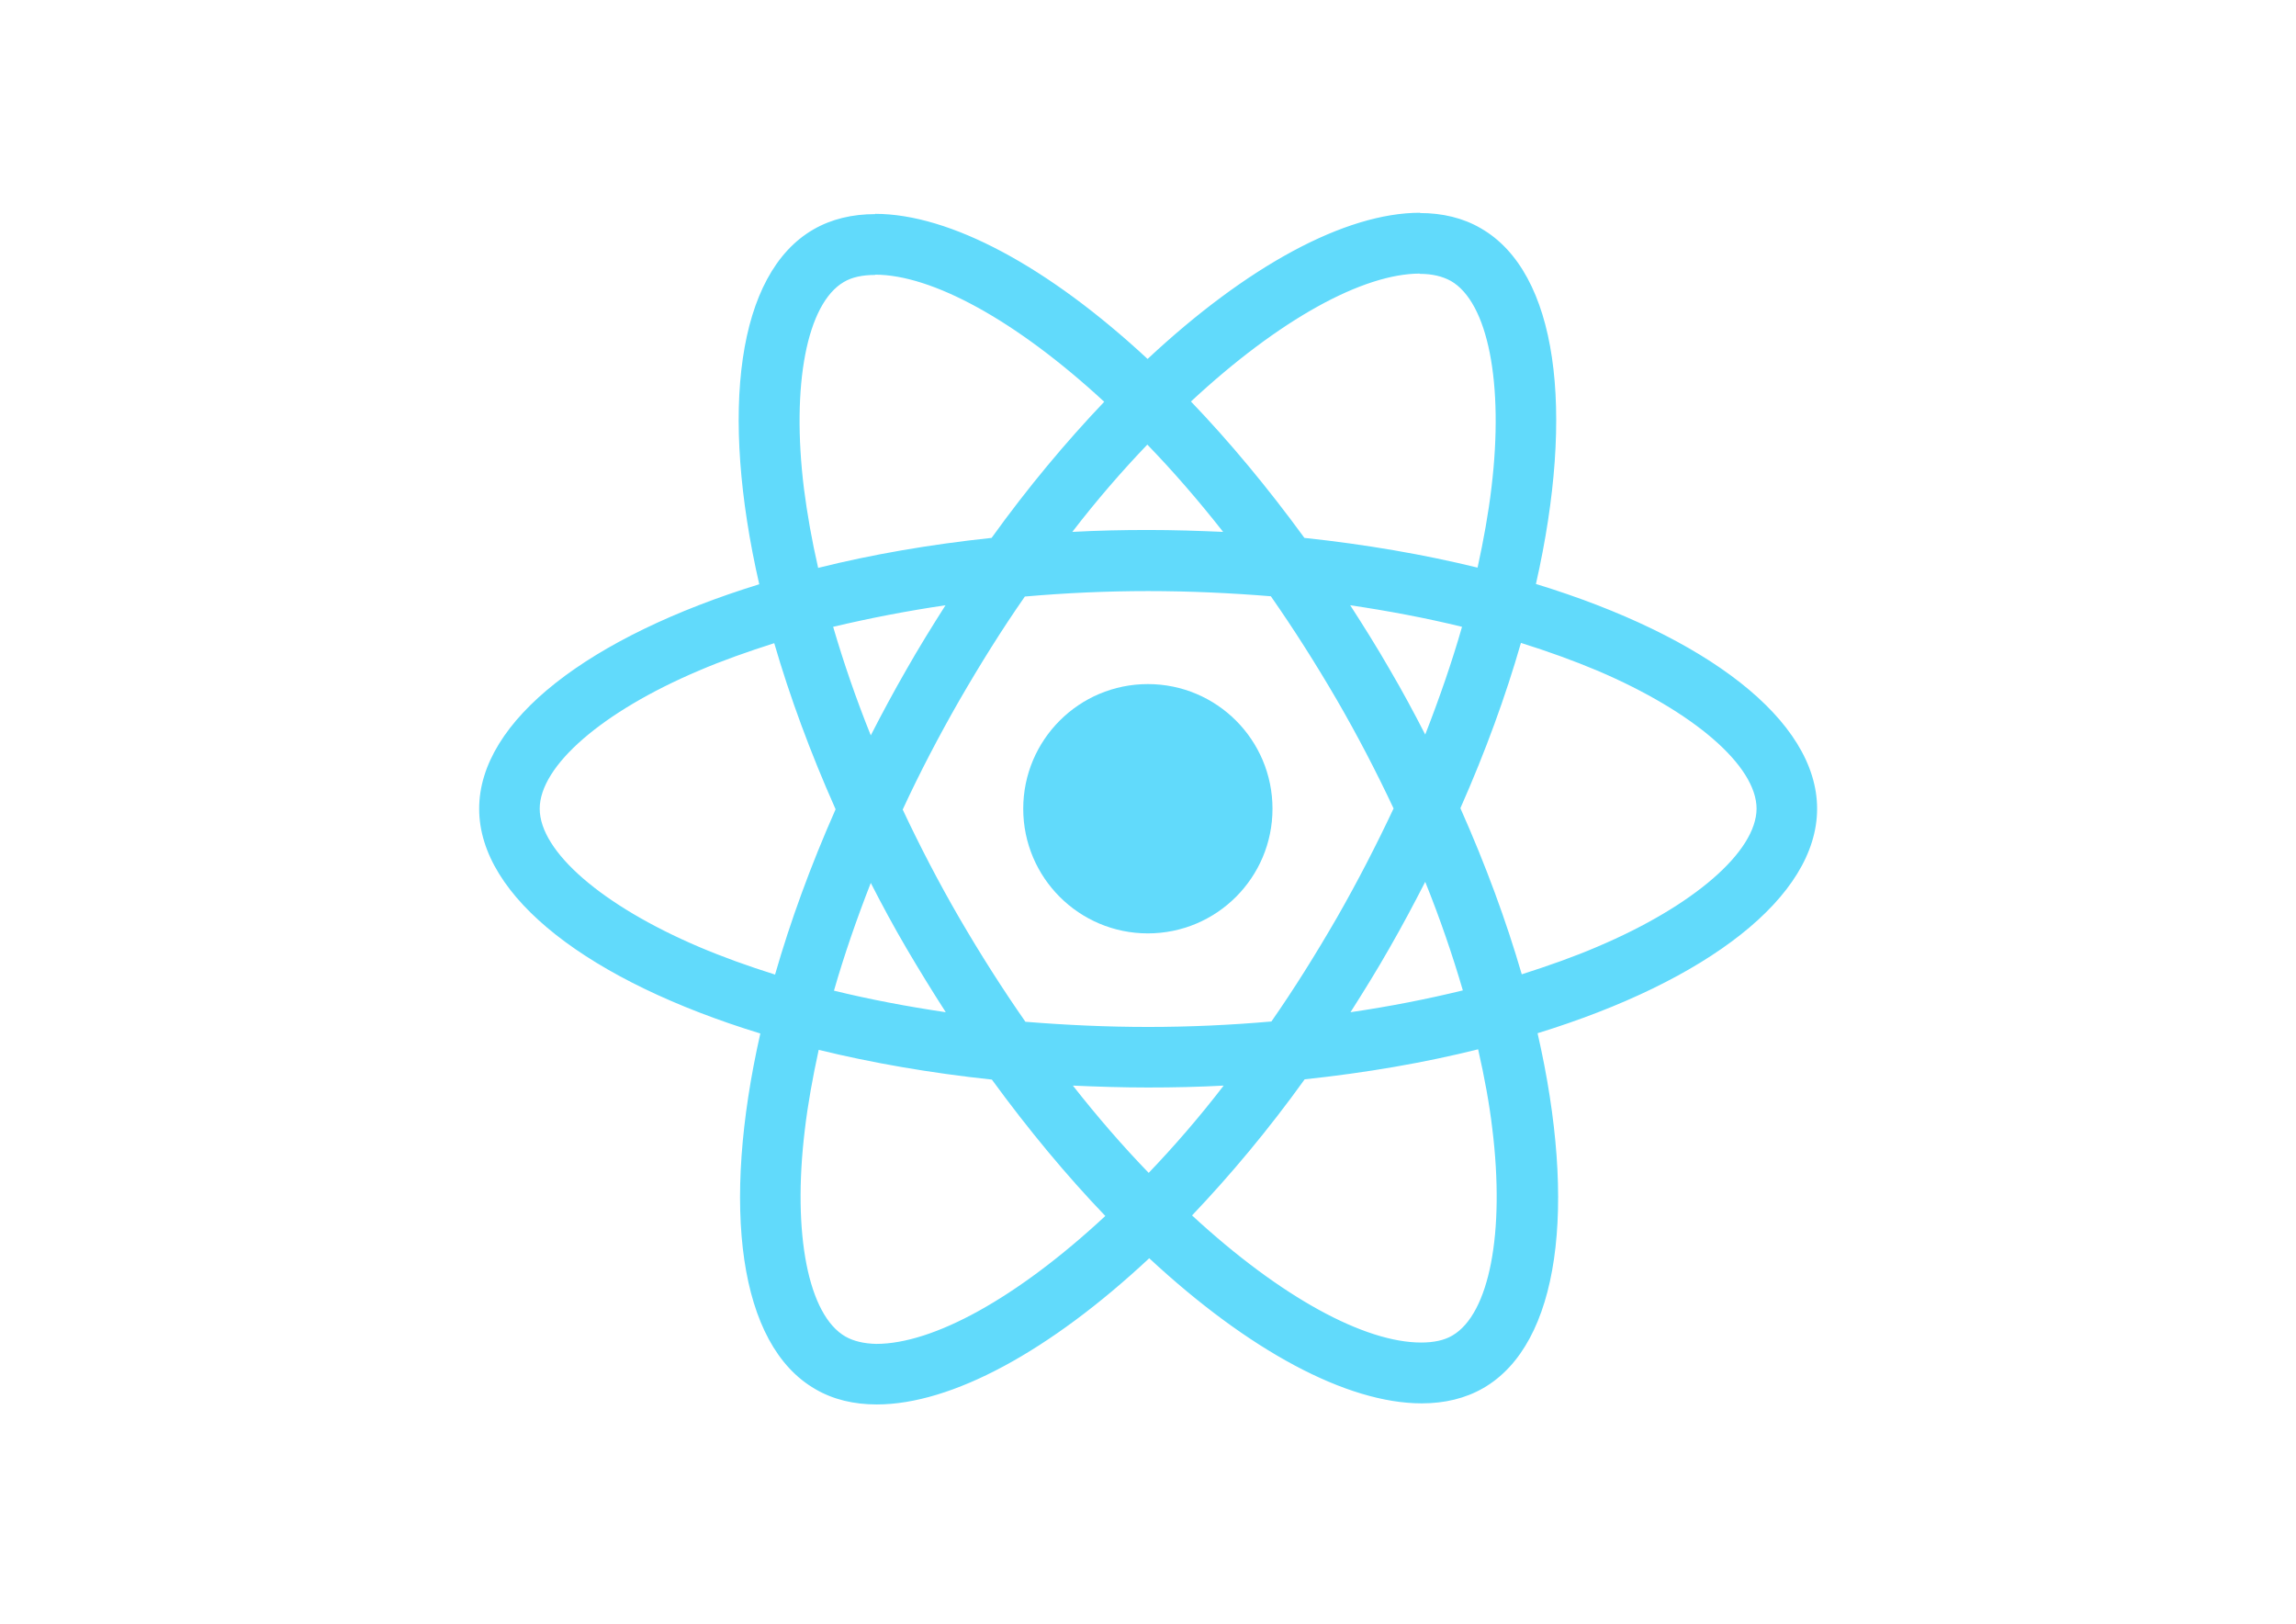
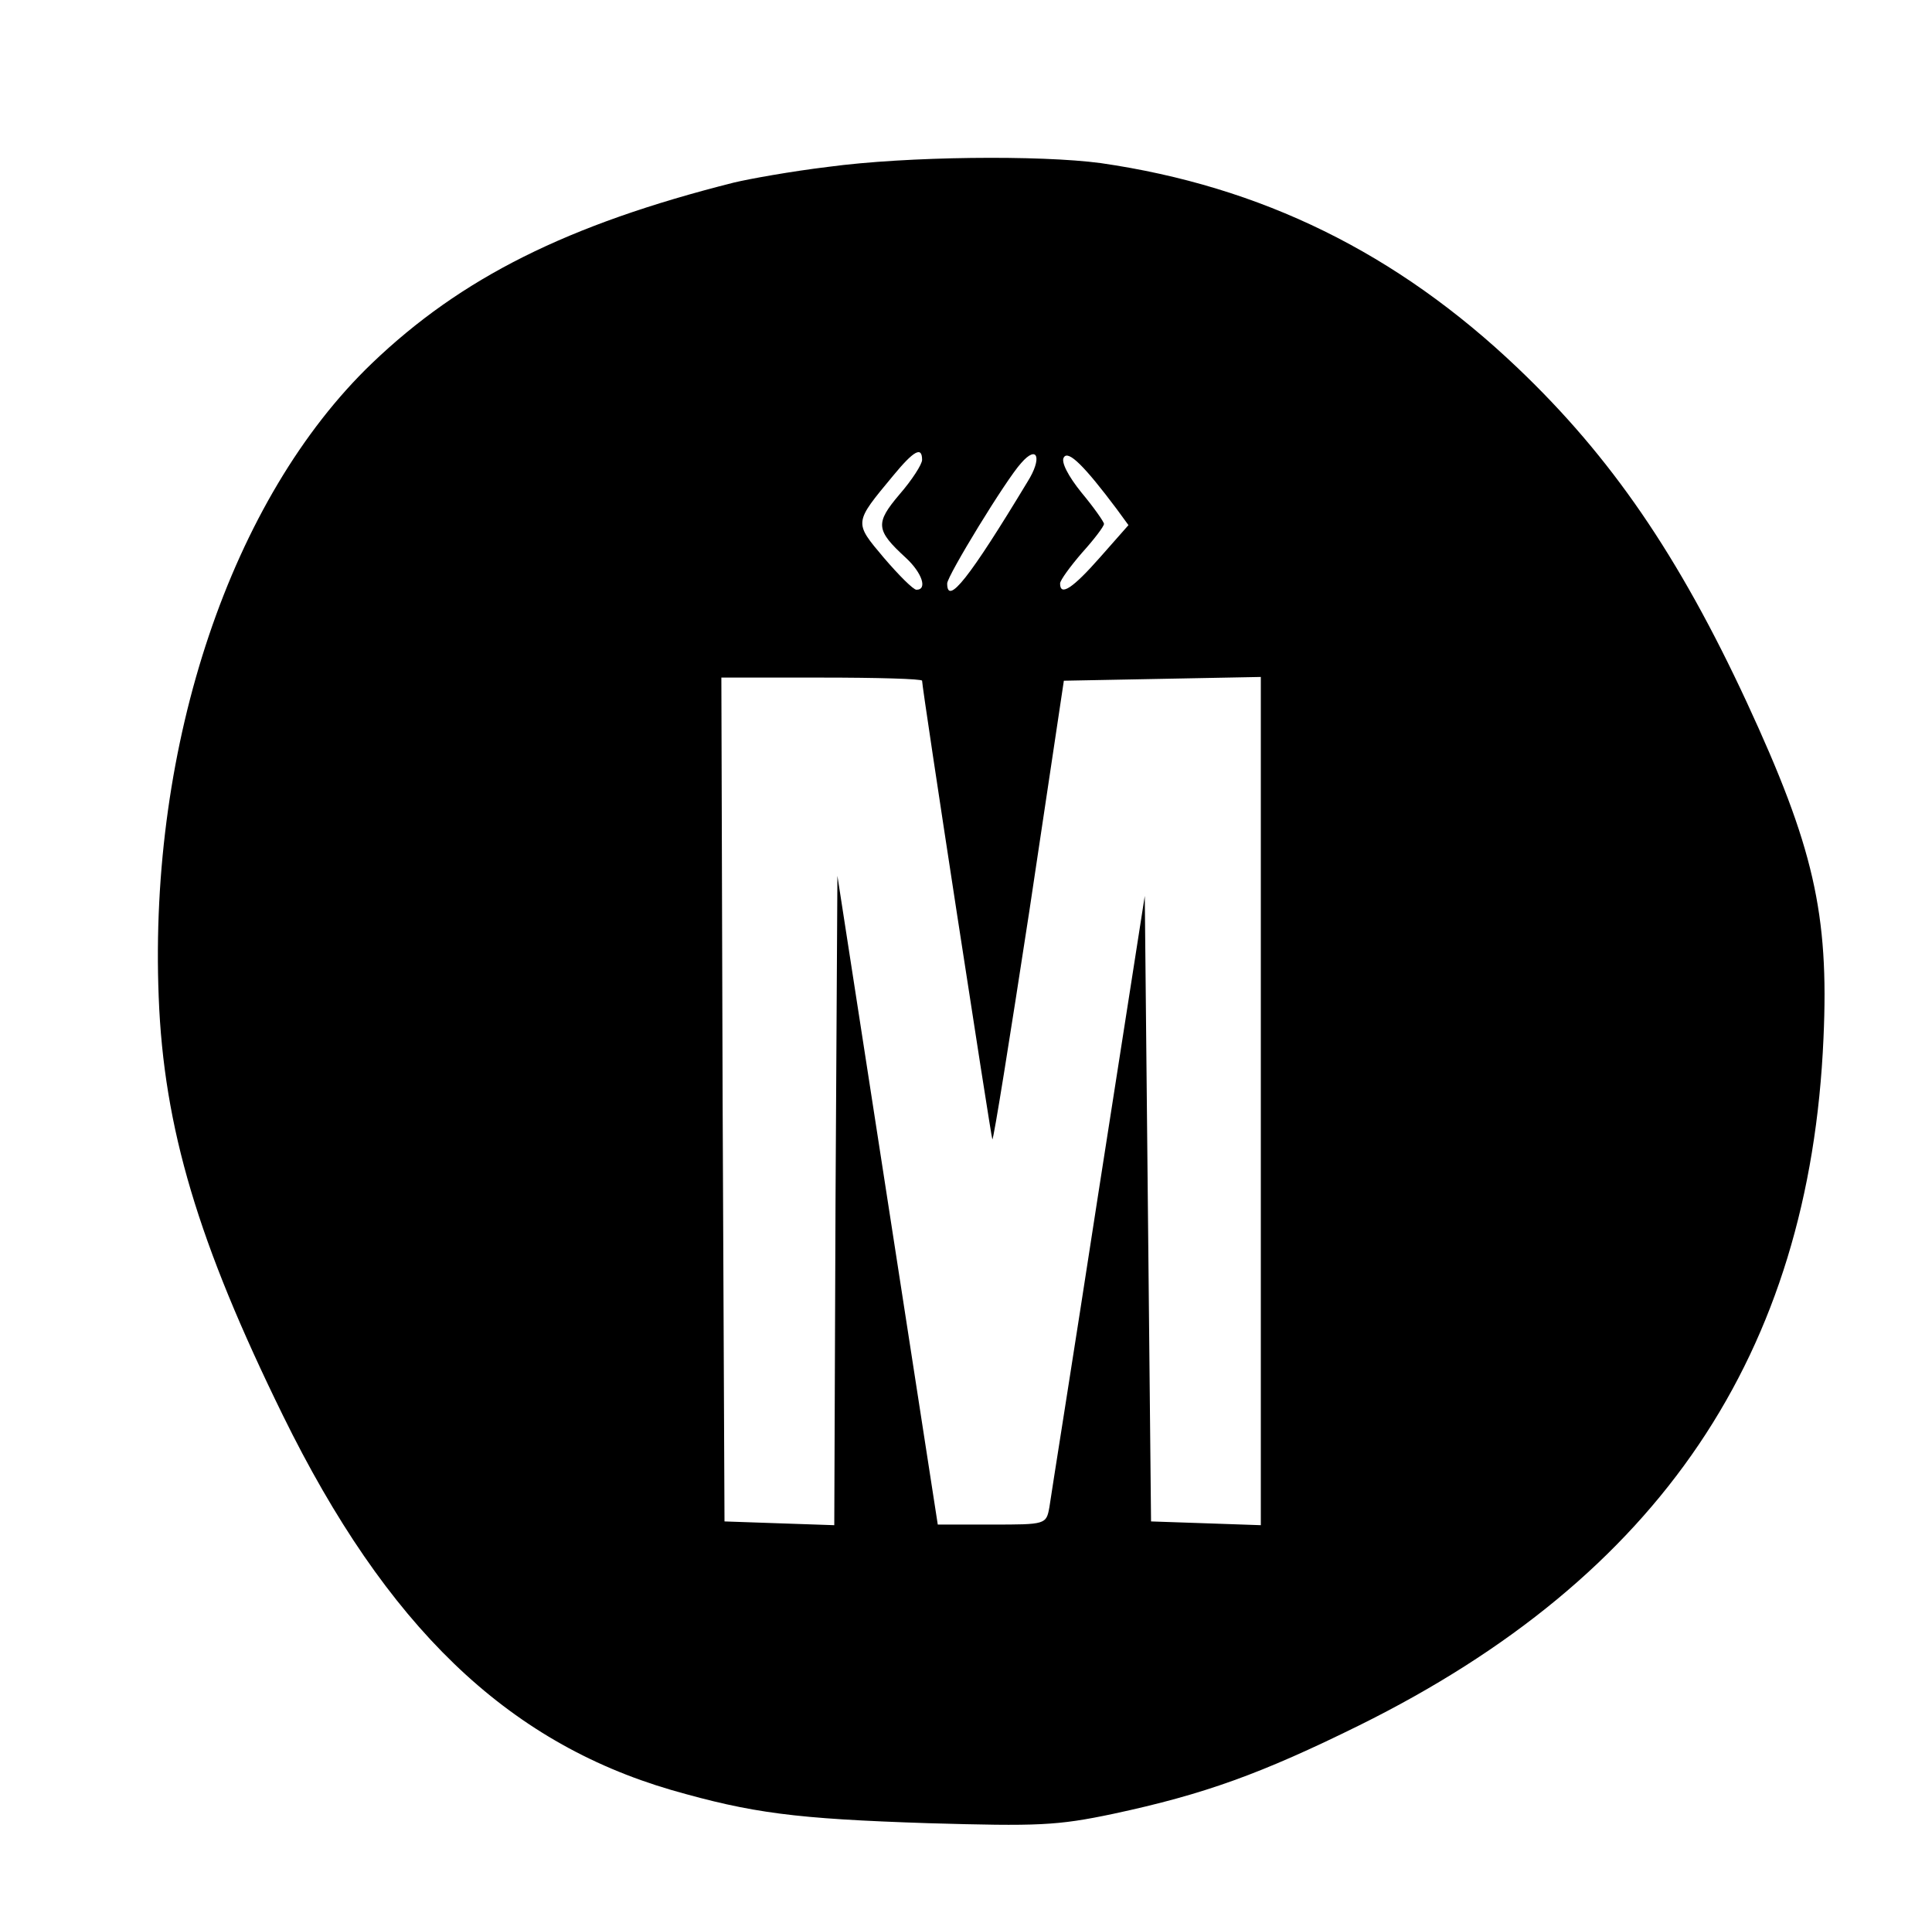
- <svg xmlns="http://www.w3.org/2000/svg" viewBox="0 0 841.9 595.3">
-   <g fill="#61DAFB">
-     <path d="M666.3 296.5c0-32.5-40.7-63.3-103.1-82.4 14.4-63.6 8-114.2-20.2-130.4-6.5-3.8-14.1-5.6-22.4-5.6v22.3c4.6 0 8.3.9 11.4 2.6 13.6 7.8 19.5 37.5 14.9 75.7-1.1 9.4-2.9 19.3-5.1 29.4-19.6-4.8-41-8.5-63.5-10.9-13.5-18.5-27.5-35.3-41.6-50 32.6-30.3 63.2-46.9 84-46.9V78c-27.5 0-63.5 19.6-99.9 53.6-36.4-33.8-72.4-53.2-99.9-53.2v22.3c20.7 0 51.4 16.5 84 46.6-14 14.7-28 31.4-41.3 49.9-22.6 2.4-44 6.1-63.6 11-2.3-10-4-19.7-5.2-29-4.7-38.2 1.1-67.9 14.6-75.8 3-1.8 6.9-2.6 11.5-2.6V78.5c-8.4 0-16 1.8-22.6 5.6-28.1 16.2-34.4 66.7-19.9 130.1-62.2 19.2-102.7 49.9-102.7 82.3 0 32.5 40.7 63.3 103.1 82.4-14.4 63.6-8 114.2 20.2 130.4 6.5 3.8 14.1 5.6 22.5 5.6 27.5 0 63.5-19.6 99.9-53.6 36.4 33.8 72.4 53.2 99.9 53.2 8.4 0 16-1.8 22.6-5.6 28.1-16.2 34.4-66.7 19.9-130.1 62-19.1 102.5-49.9 102.5-82.3zm-130.2-66.7c-3.7 12.9-8.3 26.2-13.5 39.5-4.1-8-8.4-16-13.1-24-4.6-8-9.5-15.8-14.4-23.4 14.2 2.1 27.9 4.7 41 7.9zm-45.8 106.5c-7.8 13.5-15.8 26.3-24.1 38.2-14.9 1.3-30 2-45.2 2-15.1 0-30.2-.7-45-1.9-8.3-11.9-16.4-24.6-24.2-38-7.6-13.1-14.5-26.4-20.8-39.8 6.2-13.4 13.2-26.8 20.7-39.9 7.8-13.5 15.8-26.3 24.1-38.2 14.9-1.3 30-2 45.2-2 15.1 0 30.2.7 45 1.9 8.3 11.9 16.4 24.6 24.2 38 7.6 13.1 14.5 26.4 20.8 39.8-6.3 13.4-13.2 26.8-20.7 39.9zm32.3-13c5.4 13.4 10 26.8 13.8 39.8-13.1 3.2-26.9 5.9-41.2 8 4.9-7.7 9.8-15.6 14.4-23.7 4.6-8 8.9-16.1 13-24.1zM421.2 430c-9.3-9.6-18.6-20.3-27.8-32 9 .4 18.2.7 27.5.7 9.4 0 18.7-.2 27.8-.7-9 11.7-18.3 22.4-27.5 32zm-74.4-58.9c-14.2-2.1-27.9-4.7-41-7.9 3.7-12.9 8.3-26.2 13.5-39.5 4.1 8 8.4 16 13.1 24 4.7 8 9.5 15.8 14.4 23.4zM420.7 163c9.3 9.6 18.6 20.3 27.8 32-9-.4-18.2-.7-27.5-.7-9.4 0-18.7.2-27.8.7 9-11.7 18.3-22.4 27.5-32zm-74 58.9c-4.9 7.7-9.8 15.6-14.4 23.7-4.6 8-8.9 16-13 24-5.4-13.4-10-26.8-13.8-39.8 13.1-3.1 26.9-5.8 41.2-7.9zm-90.5 125.2c-35.4-15.1-58.3-34.9-58.3-50.6 0-15.7 22.9-35.6 58.3-50.6 8.6-3.7 18-7 27.7-10.1 5.7 19.6 13.2 40 22.5 60.9-9.2 20.8-16.6 41.1-22.2 60.6-9.9-3.1-19.3-6.5-28-10.2zM310 490c-13.6-7.8-19.5-37.5-14.9-75.7 1.1-9.4 2.9-19.3 5.1-29.4 19.6 4.8 41 8.5 63.5 10.9 13.5 18.5 27.5 35.3 41.6 50-32.6 30.3-63.2 46.9-84 46.9-4.5-.1-8.3-1-11.3-2.7zm237.2-76.2c4.7 38.2-1.1 67.9-14.6 75.8-3 1.8-6.9 2.6-11.5 2.6-20.7 0-51.4-16.5-84-46.6 14-14.7 28-31.4 41.3-49.9 22.6-2.4 44-6.1 63.6-11 2.3 10.1 4.1 19.8 5.2 29.1zm38.5-66.7c-8.6 3.7-18 7-27.7 10.1-5.7-19.6-13.2-40-22.5-60.9 9.2-20.8 16.6-41.1 22.2-60.6 9.9 3.1 19.3 6.5 28.1 10.2 35.4 15.1 58.3 34.9 58.3 50.6-.1 15.7-23 35.6-58.4 50.6zM320.8 78.4z" />
-     <circle cx="420.9" cy="296.5" r="45.7" />
-     <path d="M520.5 78.1z" />
+ <svg xmlns="http://www.w3.org/2000/svg" version="1.0" width="308pt" height="306pt" viewBox="0 0 308 306" preserveAspectRatio="xMidYMid meet">
+   <g transform="translate(0,306) scale(0.1,-0.1)" fill="#000000" stroke="none">
+     <path d="M1320 2794 c-58 -7 -125 -19 -150 -25 -266 -67 -435 -152 -577 -288 -224 -215 -356 -606 -340 -1010 8 -209 63 -392 198 -667 165 -336 356 -520 619 -597 129 -37 197 -46 410 -53 175 -5 205 -4 295 15 145 31 236 64 392 141 479 237 718 592 740 1095 9 199 -16 306 -122 535 -109 235 -217 392 -365 533 -193 184 -409 290 -665 327 -97 13 -309 11 -435 -6z m150 -467 c0 -7 -16 -32 -36 -55 -39 -46 -38 -57 10 -101 26 -24 35 -51 17 -51 -5 0 -28 23 -52 51 -48 57 -48 55 15 131 33 40 46 47 46 25z m168 -35 c-93 -154 -128 -198 -128 -162 0 12 94 166 118 192 26 30 34 8 10 -30z m142 -43 l19 -26 -45 -51 c-44 -50 -64 -63 -64 -42 0 5 16 27 35 49 19 21 35 42 35 46 0 3 -16 26 -36 50 -21 26 -33 49 -28 56 7 12 33 -14 84 -82z m-310 -274 c0 -13 110 -728 112 -731 2 -1 28 162 59 364 l55 367 157 3 157 3 0 -676 0 -676 -87 3 -88 3 -5 498 -5 499 -74 -474 c-40 -260 -76 -485 -78 -500 -5 -28 -6 -28 -92 -28 l-86 0 -80 517 -80 517 -3 -517 -2 -518 -88 3 -87 3 -3 673 -2 672 160 0 c88 0 160 -2 160 -5z" />
  </g>
</svg>
